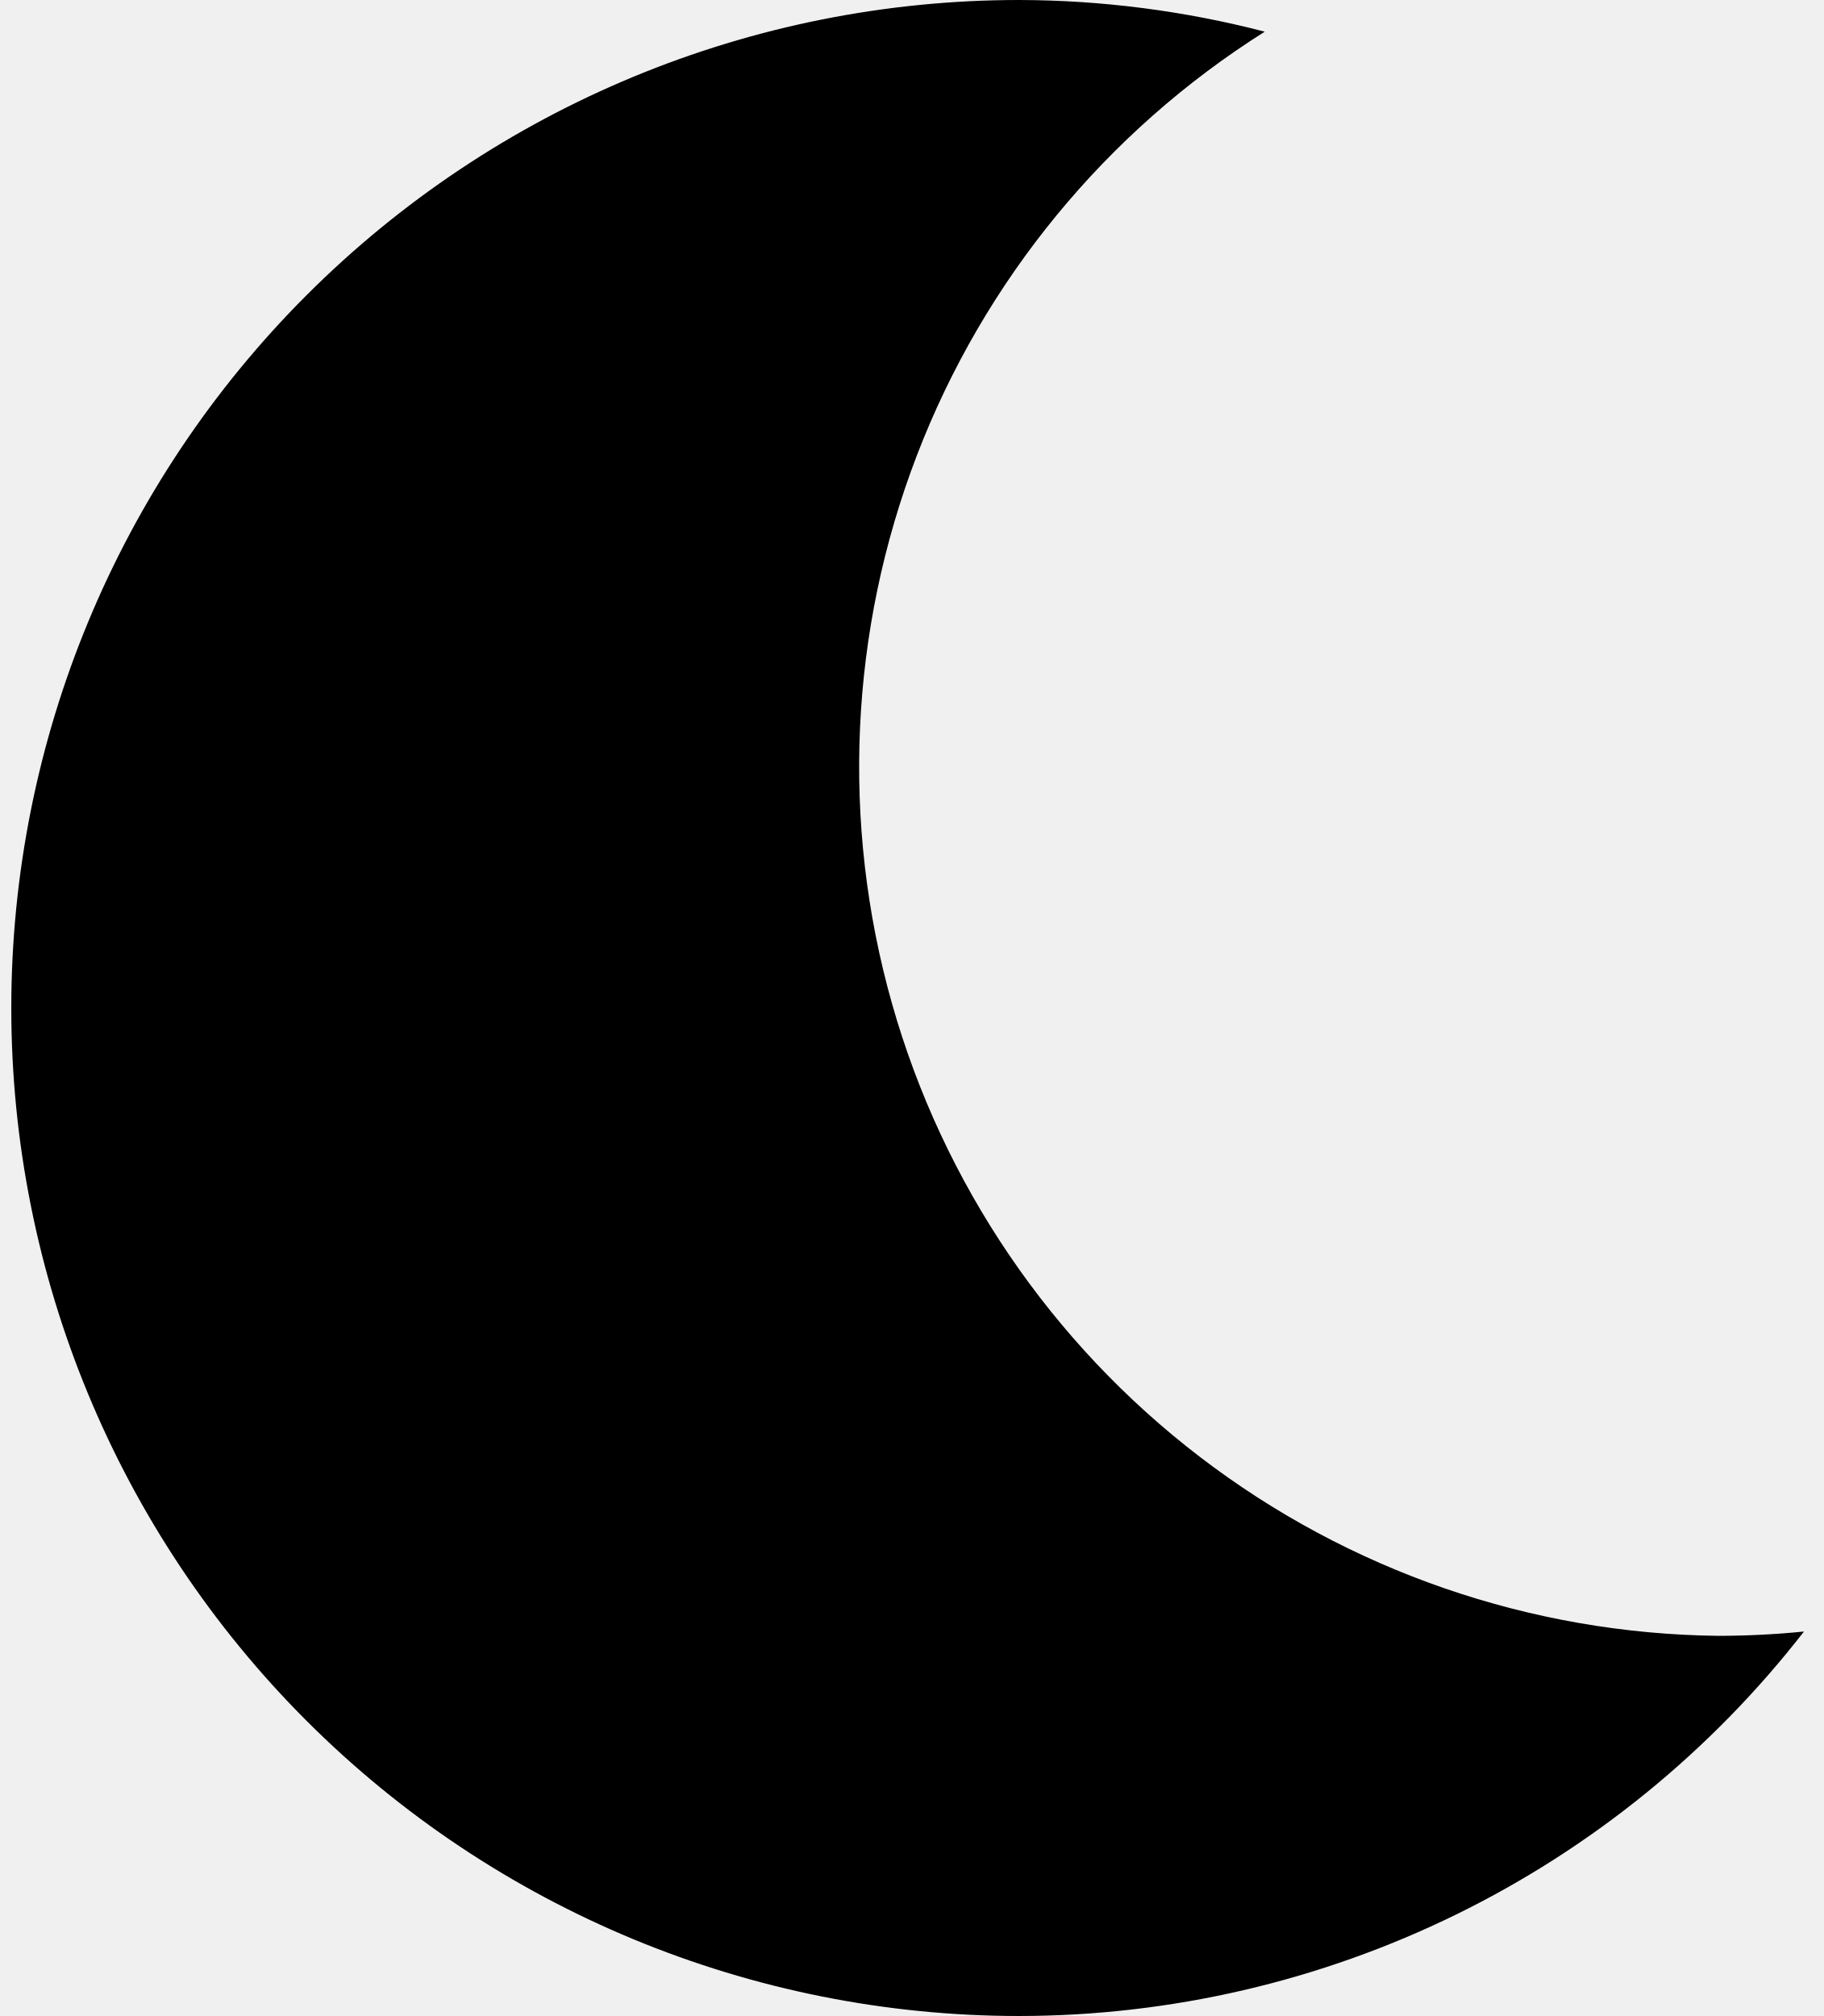
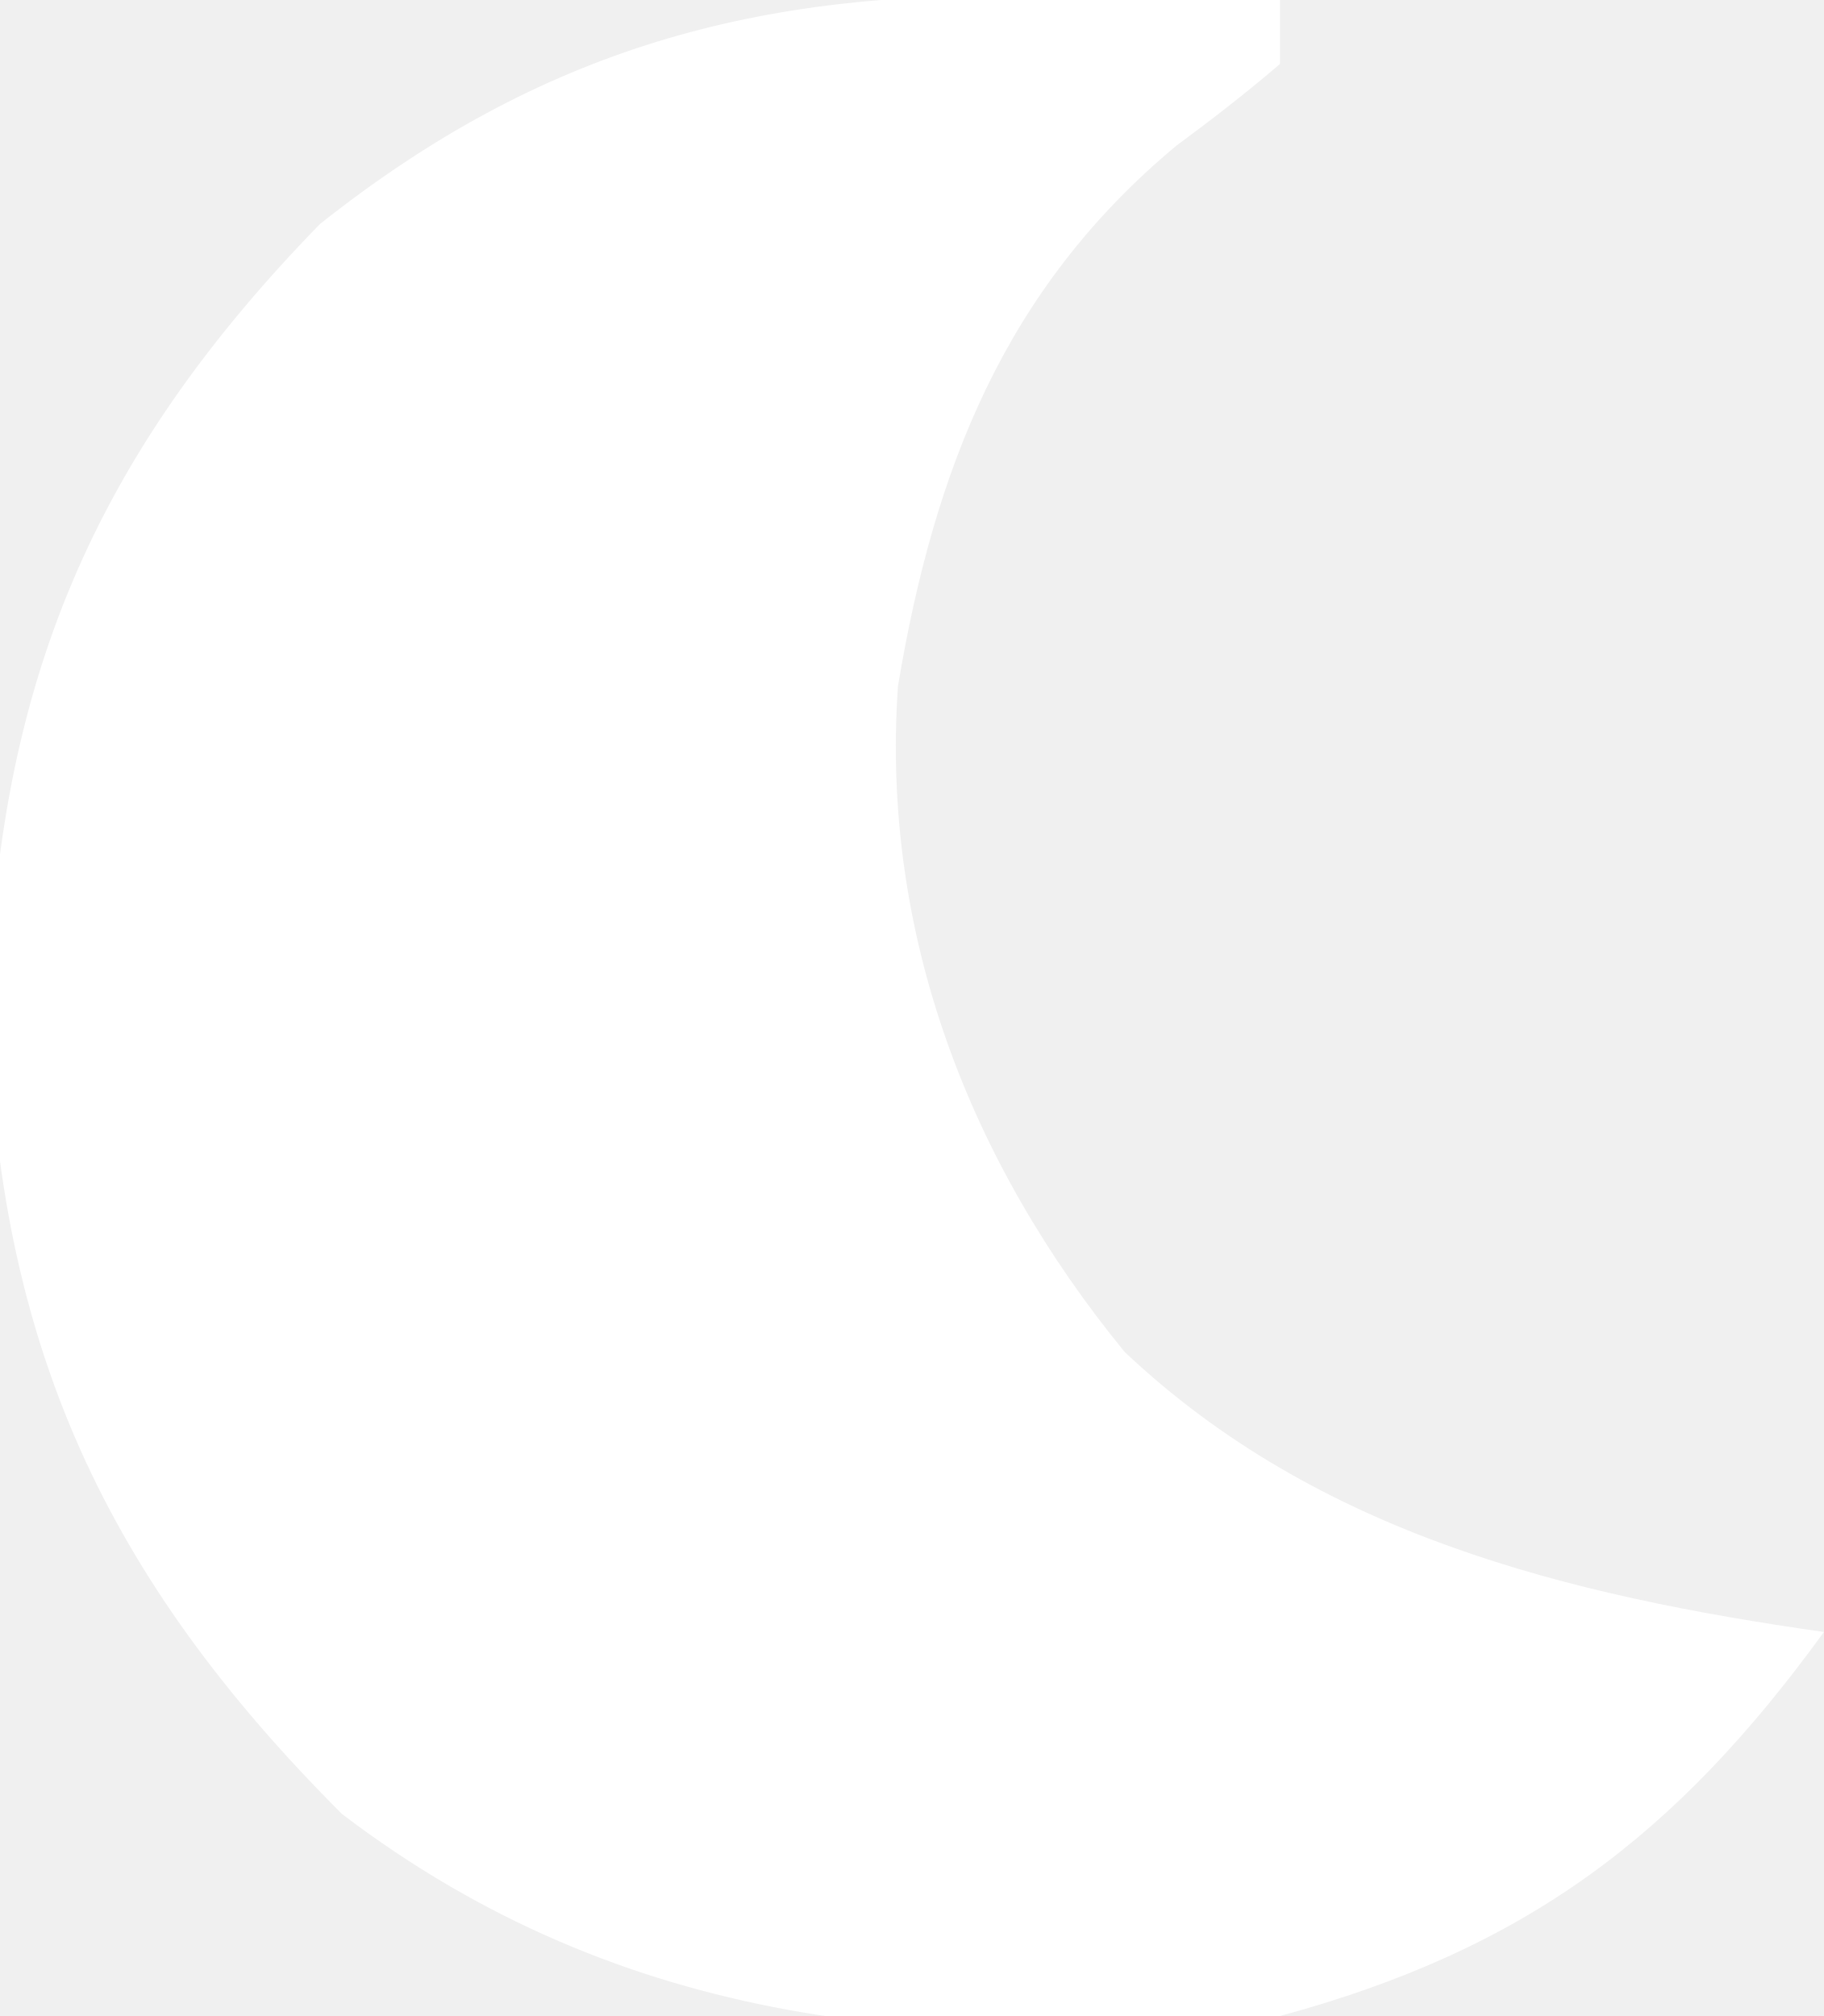
- <svg xmlns="http://www.w3.org/2000/svg" width="57" height="63" viewBox="0 0 57 63" fill="none">
-   <path d="M53.7 51.12C47.839 51.054 42.156 49.093 37.501 45.53C32.846 41.968 29.469 36.994 27.874 31.354C26.279 25.713 26.552 19.708 28.652 14.235C30.752 8.762 34.566 4.116 39.525 0.99C37.019 0.339 34.441 0.006 31.852 0C23.498 0 15.486 3.319 9.579 9.226C3.671 15.133 0.353 23.146 0.353 31.5C0.353 39.854 3.671 47.867 9.579 53.774C15.486 59.681 23.498 63 31.852 63C36.585 62.996 41.255 61.911 45.505 59.829C49.755 57.747 53.474 54.722 56.377 50.985C55.488 51.074 54.594 51.119 53.7 51.12Z" fill="black" />
+ <svg xmlns="http://www.w3.org/2000/svg" version="1.1" width="57" height="63">
+   <path d="M0 0 C1.104 0.014 1.104 0.014 2.23 0.027 C4.029 0.051 5.827 0.087 7.625 0.125 C7.625 0.785 7.625 1.445 7.625 2.125 C6.577 3.023 5.485 3.869 4.375 4.688 C-0.98 9.154 -3.174 14.778 -4.312 21.562 C-4.851 29.29 -2.093 36.428 2.77 42.371 C8.803 48.074 16.617 49.983 24.625 51.125 C19.998 57.503 15.304 61.046 7.625 63.125 C-3.045 64.338 -12.882 63.511 -21.688 56.812 C-29.061 49.439 -32.468 42.139 -32.75 31.625 C-32.456 21.52 -29.478 14.412 -22.375 7.125 C-15.475 1.65 -8.687 -0.204 0 0 Z " fill="#FFFFFF" transform="translate(32.375,-0.125)" />
</svg>
